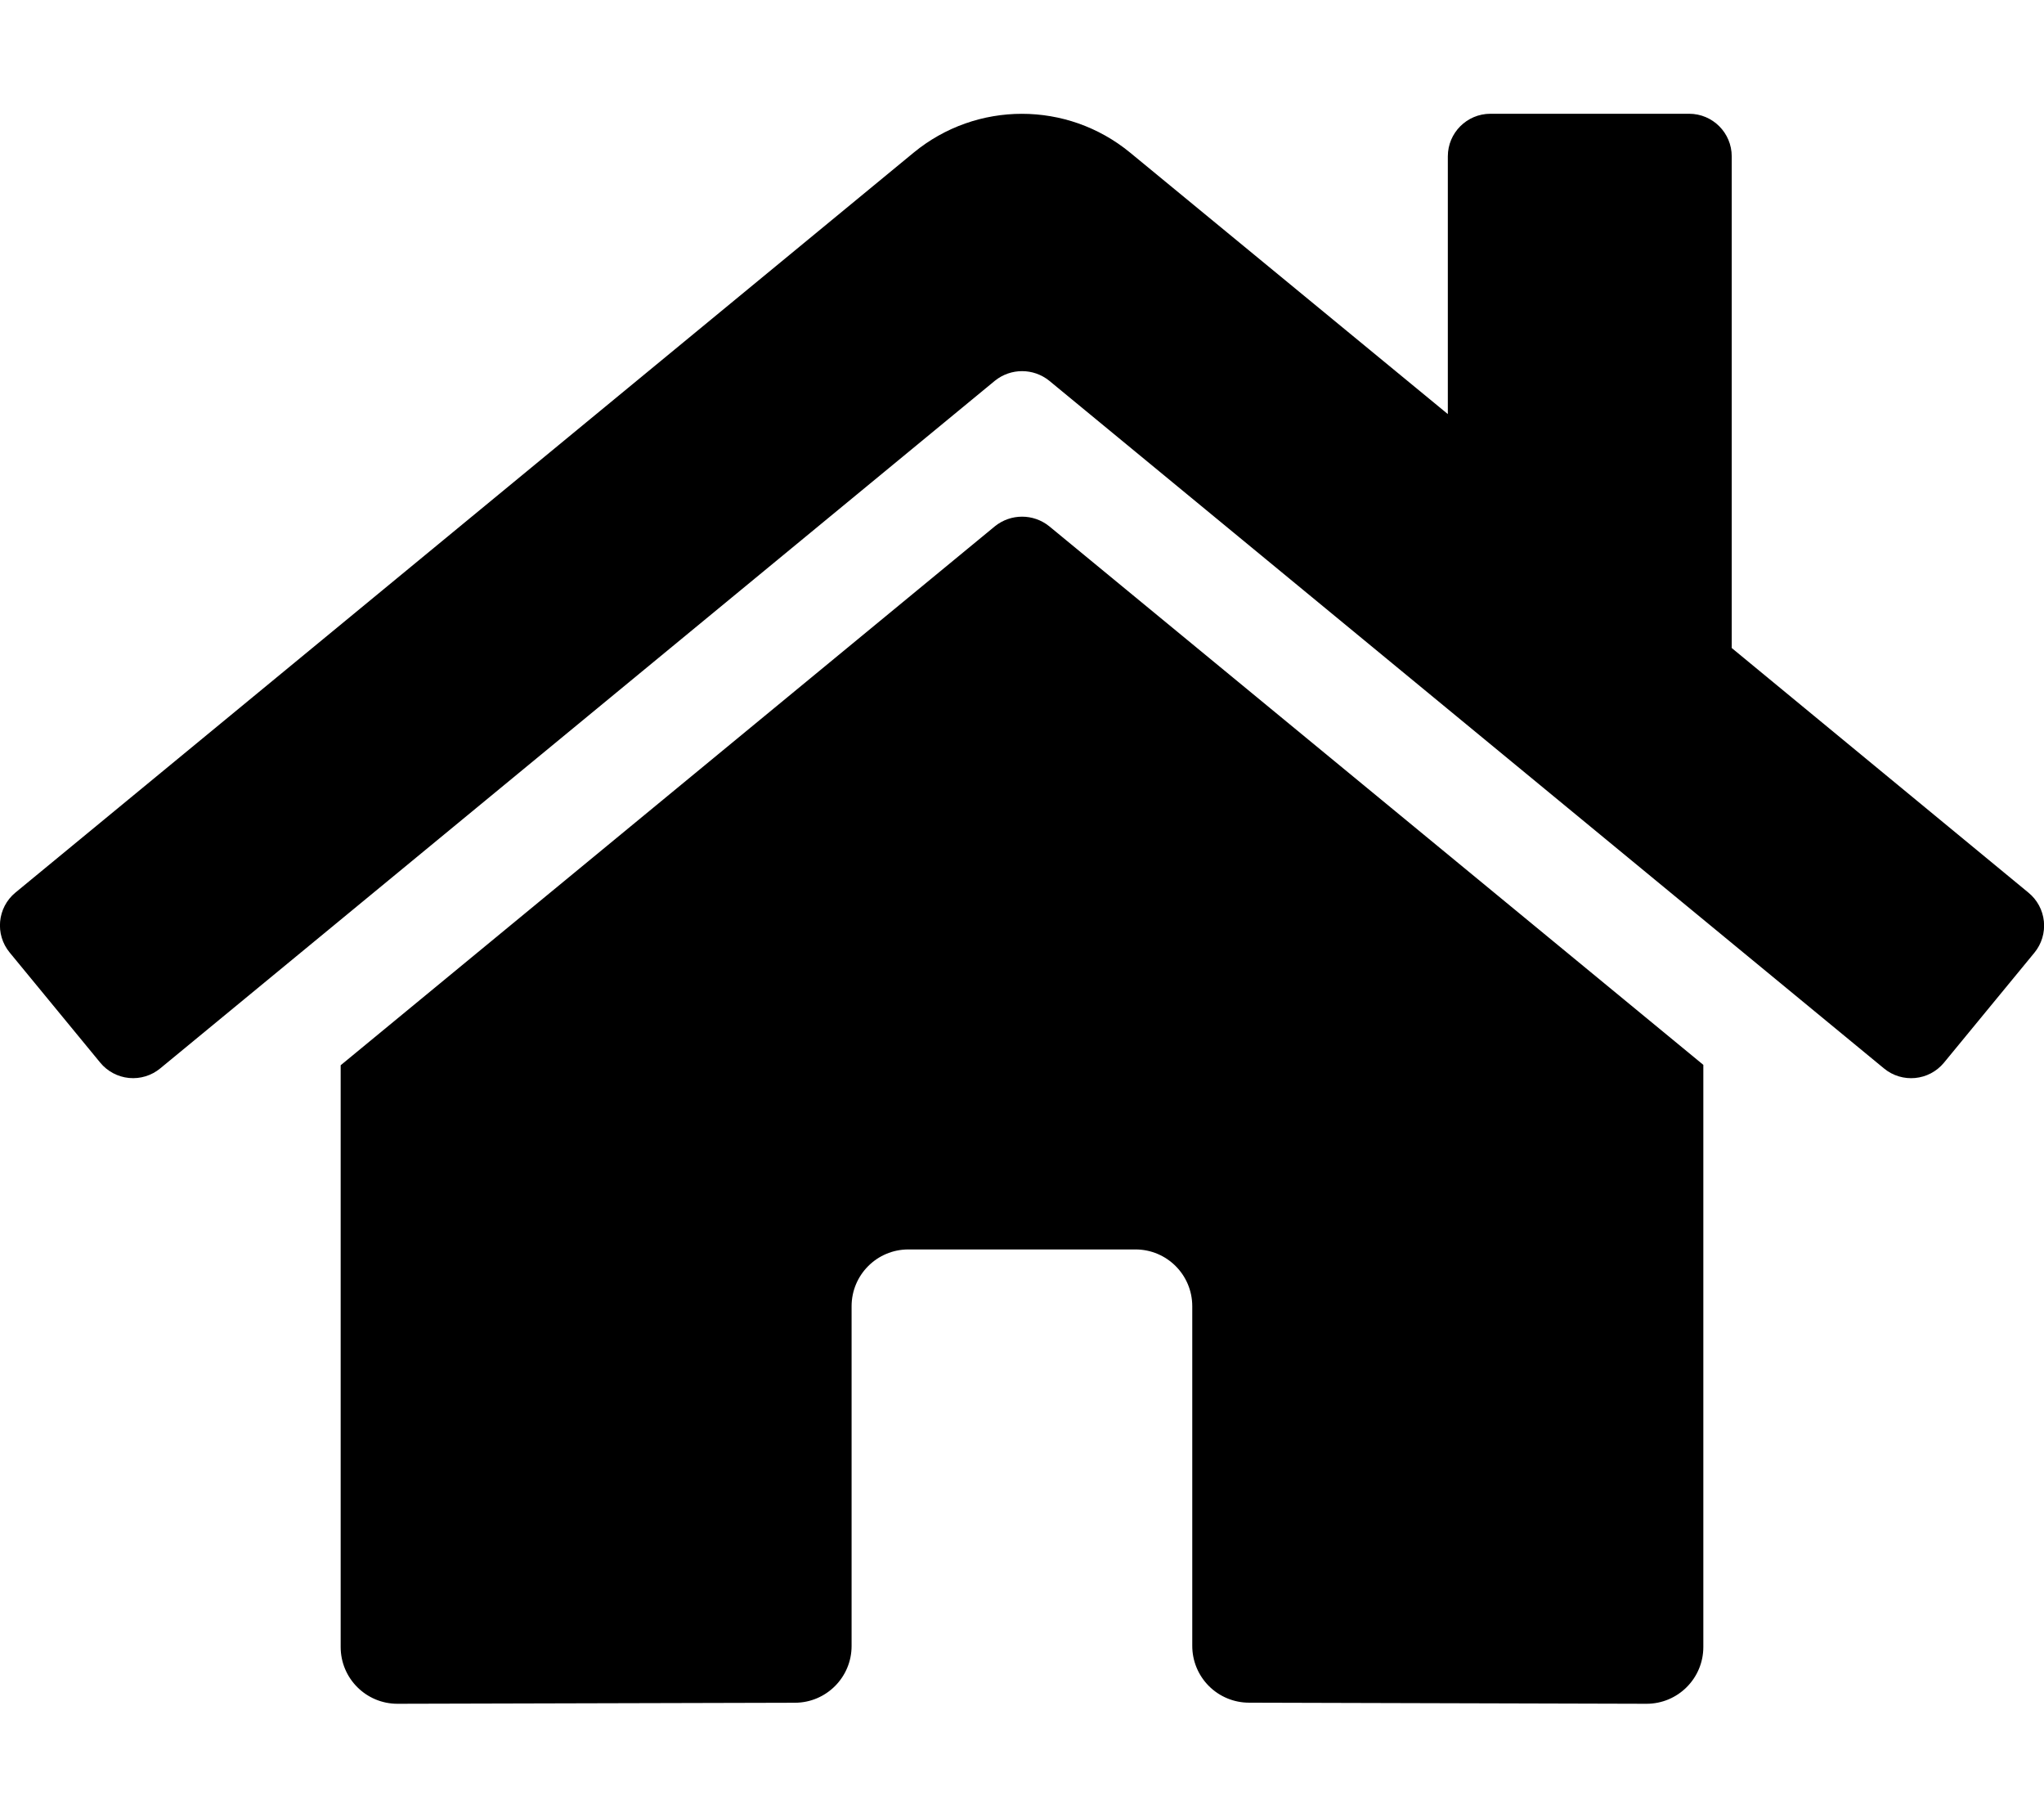
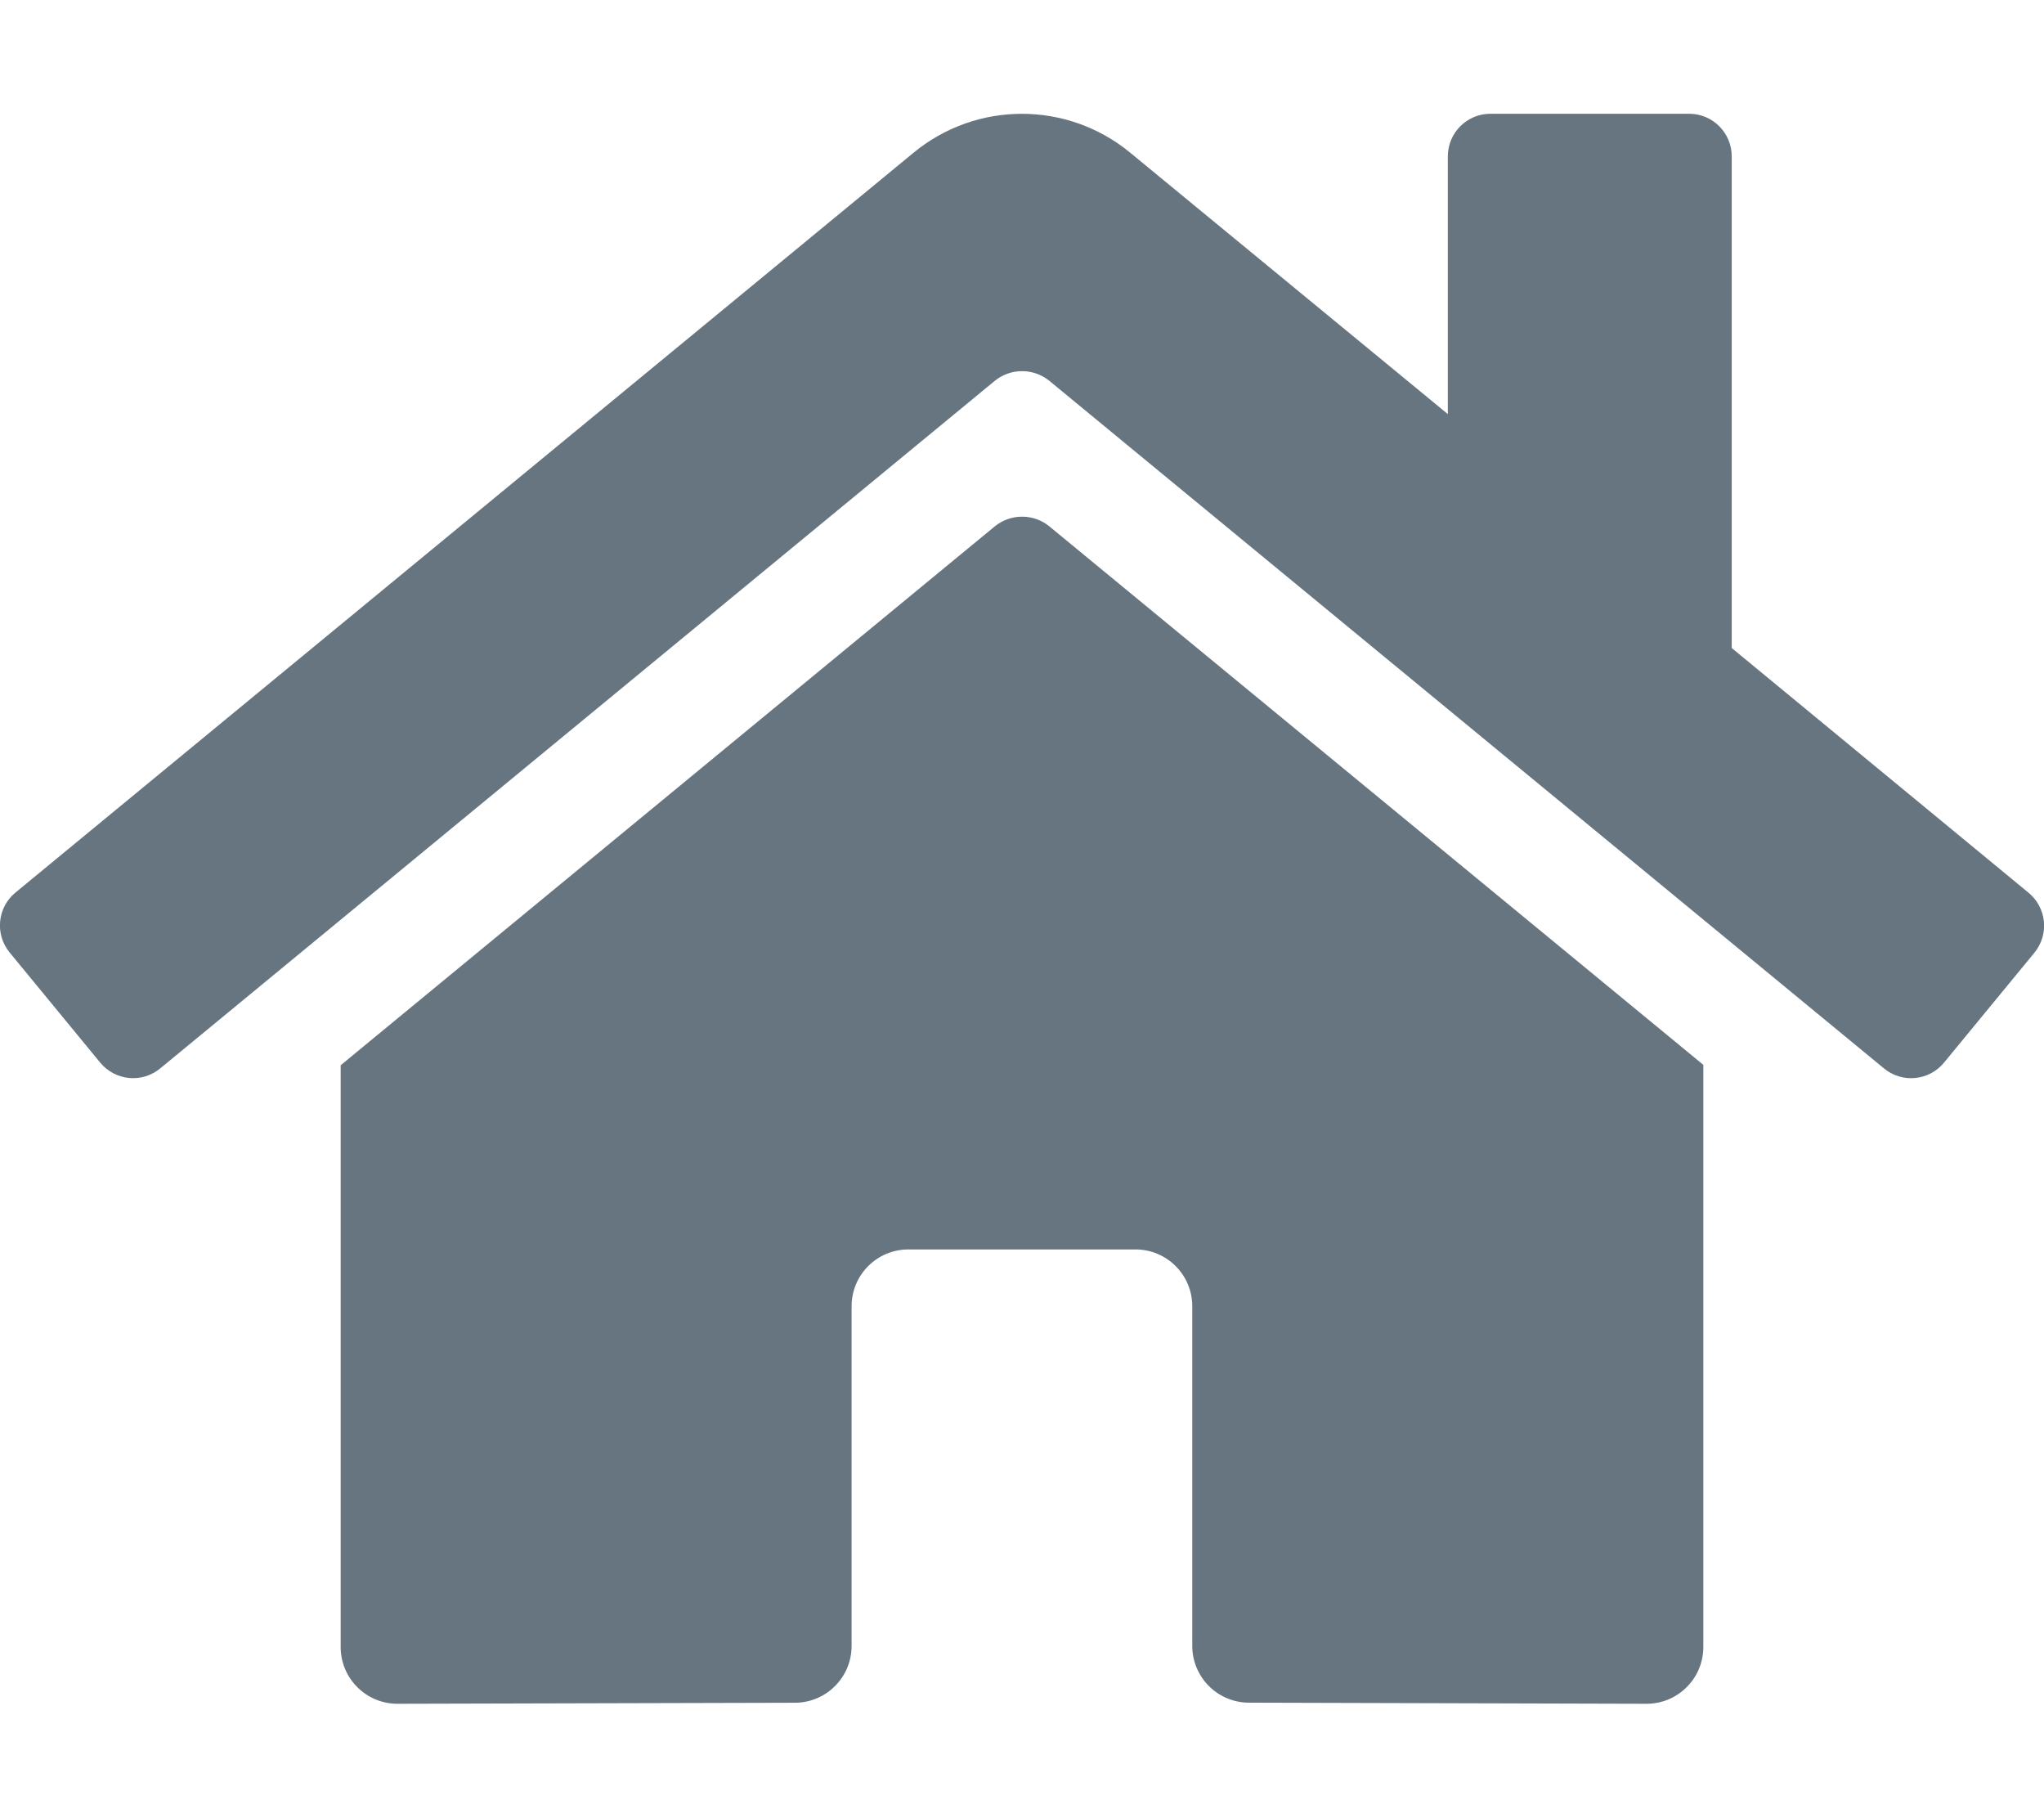
<svg xmlns="http://www.w3.org/2000/svg" aria-hidden="true" focusable="false" data-prefix="fas" data-icon="home" class="svg-inline--fa fa-home fa-w-18" role="img" viewBox="0 0 576 512">
-   <path fill="currentColor" d="M280.37 148.26L96 300.11V464a16 16 0 0 0 16 16l112.06-.29a16 16 0 0 0 15.92-16V368a16 16 0 0 1 16-16h64a16 16 0 0 1 16 16v95.64a16 16 0 0 0 16 16.05L464 480a16 16 0 0 0 16-16V300L295.67 148.26a12.19 12.19 0 0 0-15.3 0zM571.6 251.47L488 182.56V44.05a12 12 0 0 0-12-12h-56a12 12 0 0 0-12 12v72.61L318.47 43a48 48 0 0 0-61 0L4.34 251.47a12 12 0 0 0-1.6 16.9l25.5 31A12 12 0 0 0 45.15 301l235.22-193.74a12.19 12.19 0 0 1 15.3 0L530.9 301a12 12 0 0 0 16.9-1.6l25.5-31a12 12 0 0 0-1.7-16.93z" />
+   <path fill="#667580" d="M280.37 148.26L96 300.11V464a16 16 0 0 0 16 16l112.06-.29a16 16 0 0 0 15.92-16V368a16 16 0 0 1 16-16h64a16 16 0 0 1 16 16v95.64a16 16 0 0 0 16 16.05L464 480a16 16 0 0 0 16-16V300L295.67 148.26a12.19 12.19 0 0 0-15.3 0zM571.6 251.47L488 182.56V44.05a12 12 0 0 0-12-12h-56a12 12 0 0 0-12 12v72.61L318.47 43a48 48 0 0 0-61 0L4.34 251.47a12 12 0 0 0-1.6 16.9l25.5 31A12 12 0 0 0 45.15 301l235.22-193.74a12.19 12.19 0 0 1 15.3 0L530.9 301a12 12 0 0 0 16.9-1.6l25.5-31a12 12 0 0 0-1.7-16.93z" />
</svg>
